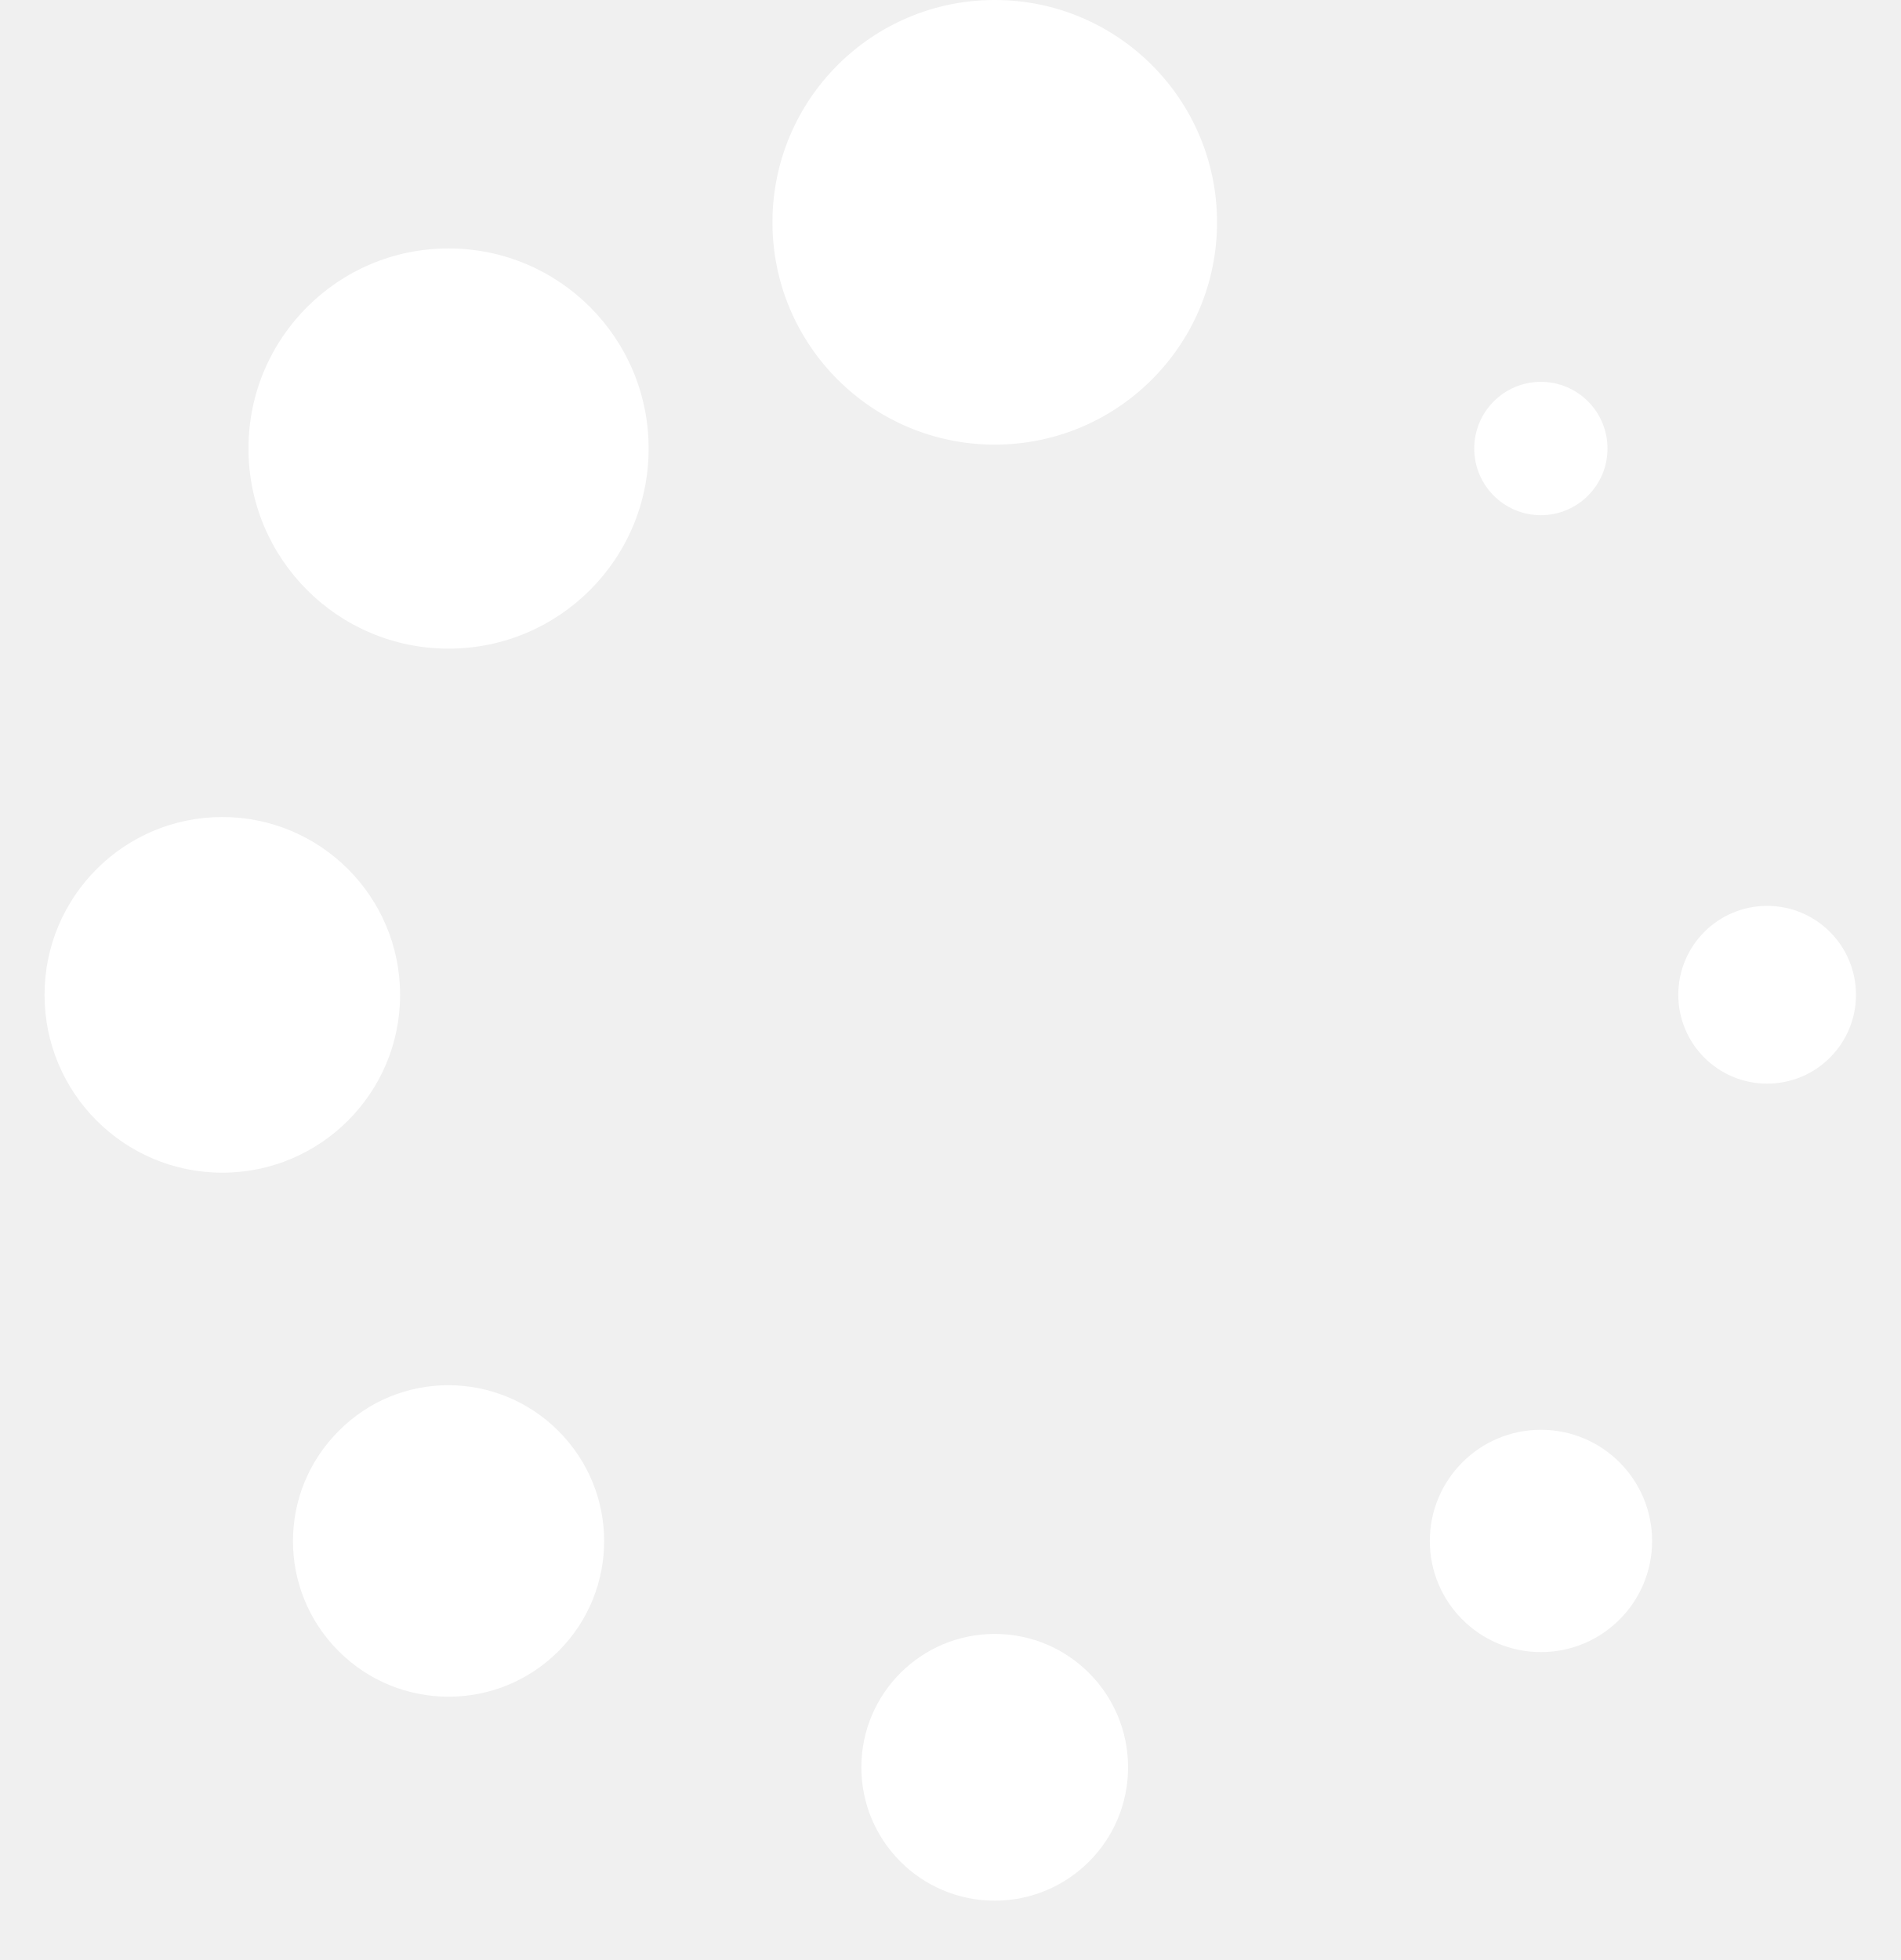
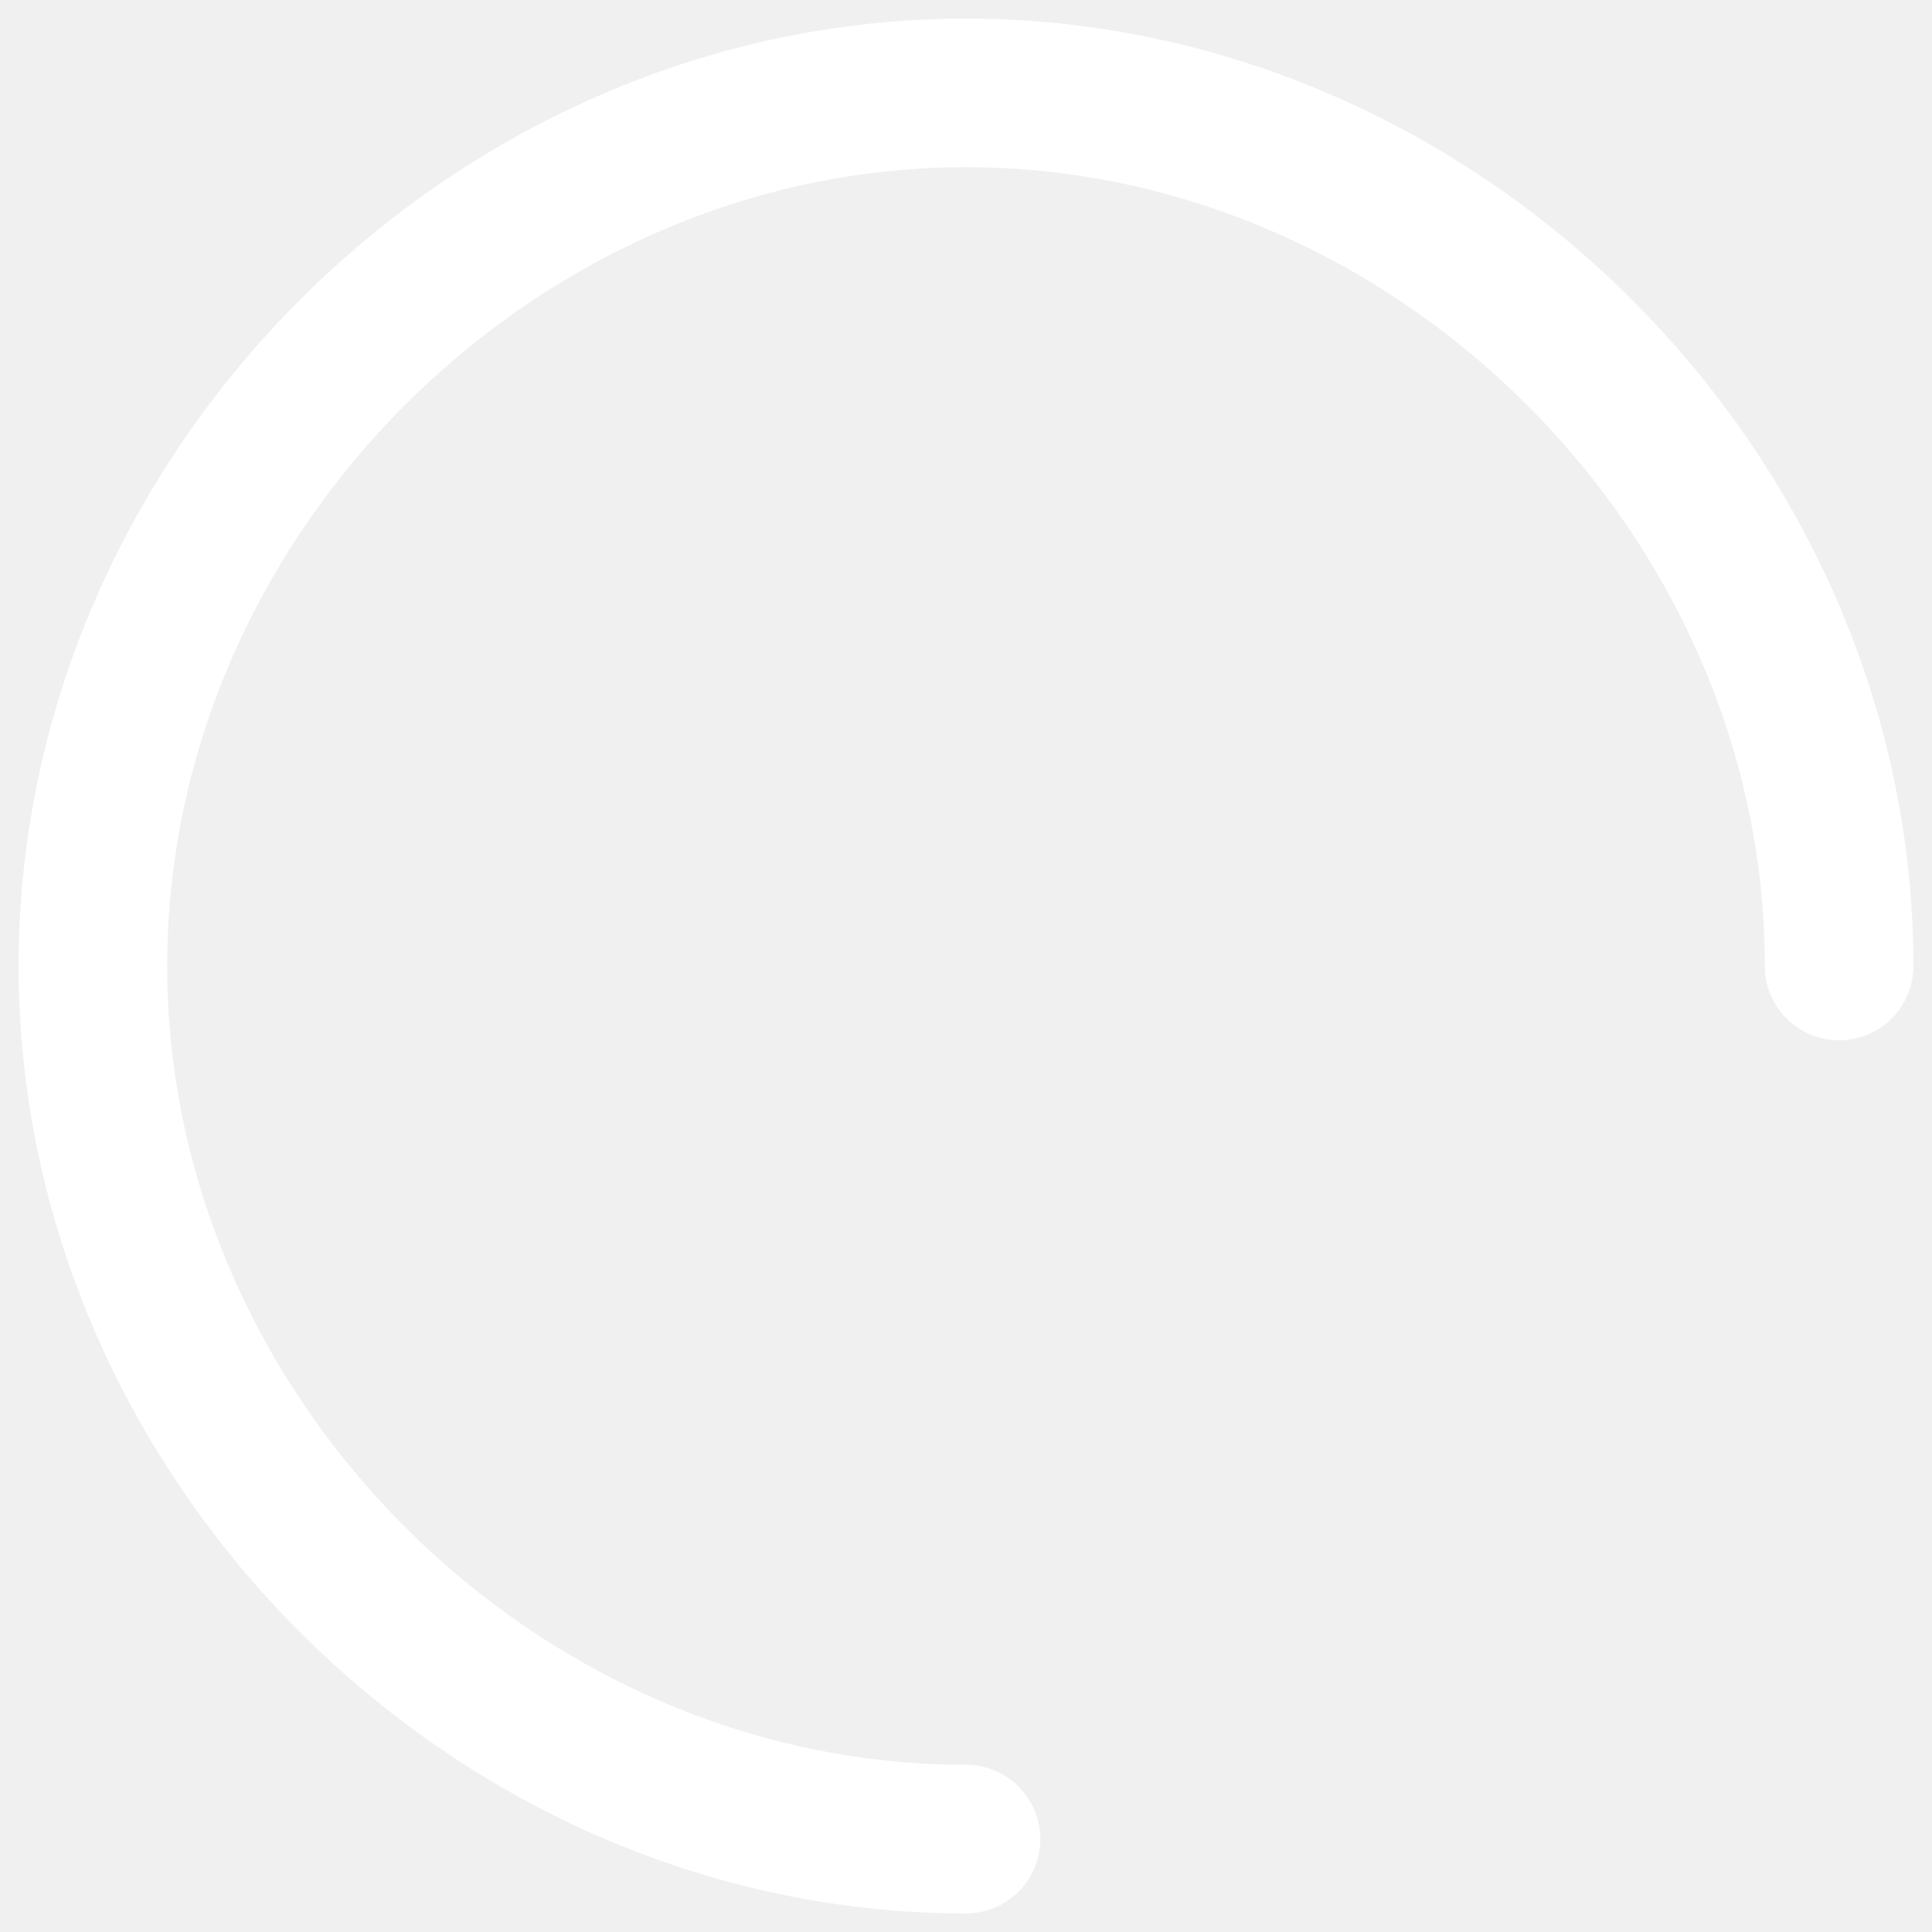
- <svg xmlns="http://www.w3.org/2000/svg" width="32" height="33" viewBox="0 0 32 33" fill="none">
-   <g clip-path="url(#clip0_101_582)">
-     <path d="M16.75 7.486C18.817 7.486 20.493 5.81 20.493 3.743C20.493 1.676 18.817 0 16.75 0C14.683 0 13.007 1.676 13.007 3.743C13.007 5.81 14.683 7.486 16.75 7.486Z" fill="white" />
-     <path d="M16.75 32.001C17.99 32.001 18.995 30.996 18.995 29.756C18.995 28.515 17.99 27.51 16.75 27.51C15.51 27.51 14.504 28.515 14.504 29.756C14.504 30.996 15.51 32.001 16.75 32.001Z" fill="white" />
-     <path d="M7.553 10.921C9.414 10.921 10.922 9.412 10.922 7.552C10.922 5.691 9.414 4.183 7.553 4.183C5.692 4.183 4.184 5.691 4.184 7.552C4.184 9.412 5.692 10.921 7.553 10.921Z" fill="white" />
-     <path d="M25.947 27.816C26.981 27.816 27.819 26.978 27.819 25.945C27.819 24.911 26.981 24.073 25.947 24.073C24.914 24.073 24.076 24.911 24.076 25.945C24.076 26.978 24.914 27.816 25.947 27.816Z" fill="white" />
-     <path d="M3.743 19.744C5.397 19.744 6.737 18.403 6.737 16.75C6.737 15.097 5.397 13.756 3.743 13.756C2.09 13.756 0.75 15.097 0.75 16.75C0.75 18.403 2.09 19.744 3.743 19.744Z" fill="white" />
-     <path d="M29.756 18.245C30.582 18.245 31.252 17.575 31.252 16.749C31.252 15.922 30.582 15.252 29.756 15.252C28.93 15.252 28.26 15.922 28.26 16.749C28.26 17.575 28.93 18.245 29.756 18.245Z" fill="white" />
-     <path d="M5.701 24.095C4.677 25.119 4.677 26.775 5.701 27.799C6.724 28.823 8.383 28.823 9.405 27.799C10.429 26.775 10.429 25.119 9.405 24.095C8.383 23.07 6.725 23.06 5.701 24.095Z" fill="white" />
-     <path d="M25.946 8.674C26.566 8.674 27.068 8.171 27.068 7.552C27.068 6.932 26.566 6.429 25.946 6.429C25.326 6.429 24.824 6.932 24.824 7.552C24.824 8.171 25.326 8.674 25.946 8.674Z" fill="white" />
+ <svg xmlns="http://www.w3.org/2000/svg" width="52" height="52" viewBox="0 0 52 52" fill="none">
+   <g clip-path="url(#clip0_1107_469)">
+     <path d="M49.5 26C49.5 13.297 38.703 2.5 26 2.5C13.297 2.5 2.5 13.297 2.5 26C2.5 38.703 13.297 49.5 26 49.5" stroke="white" stroke-width="4" stroke-linecap="round" />
  </g>
  <defs>
-     <clipPath id="clip0_101_582">
-       <rect width="32" height="32.001" fill="white" />
+     <clipPath id="clip0_1107_469">
+       <rect width="52" height="52" fill="white" />
    </clipPath>
  </defs>
</svg>
